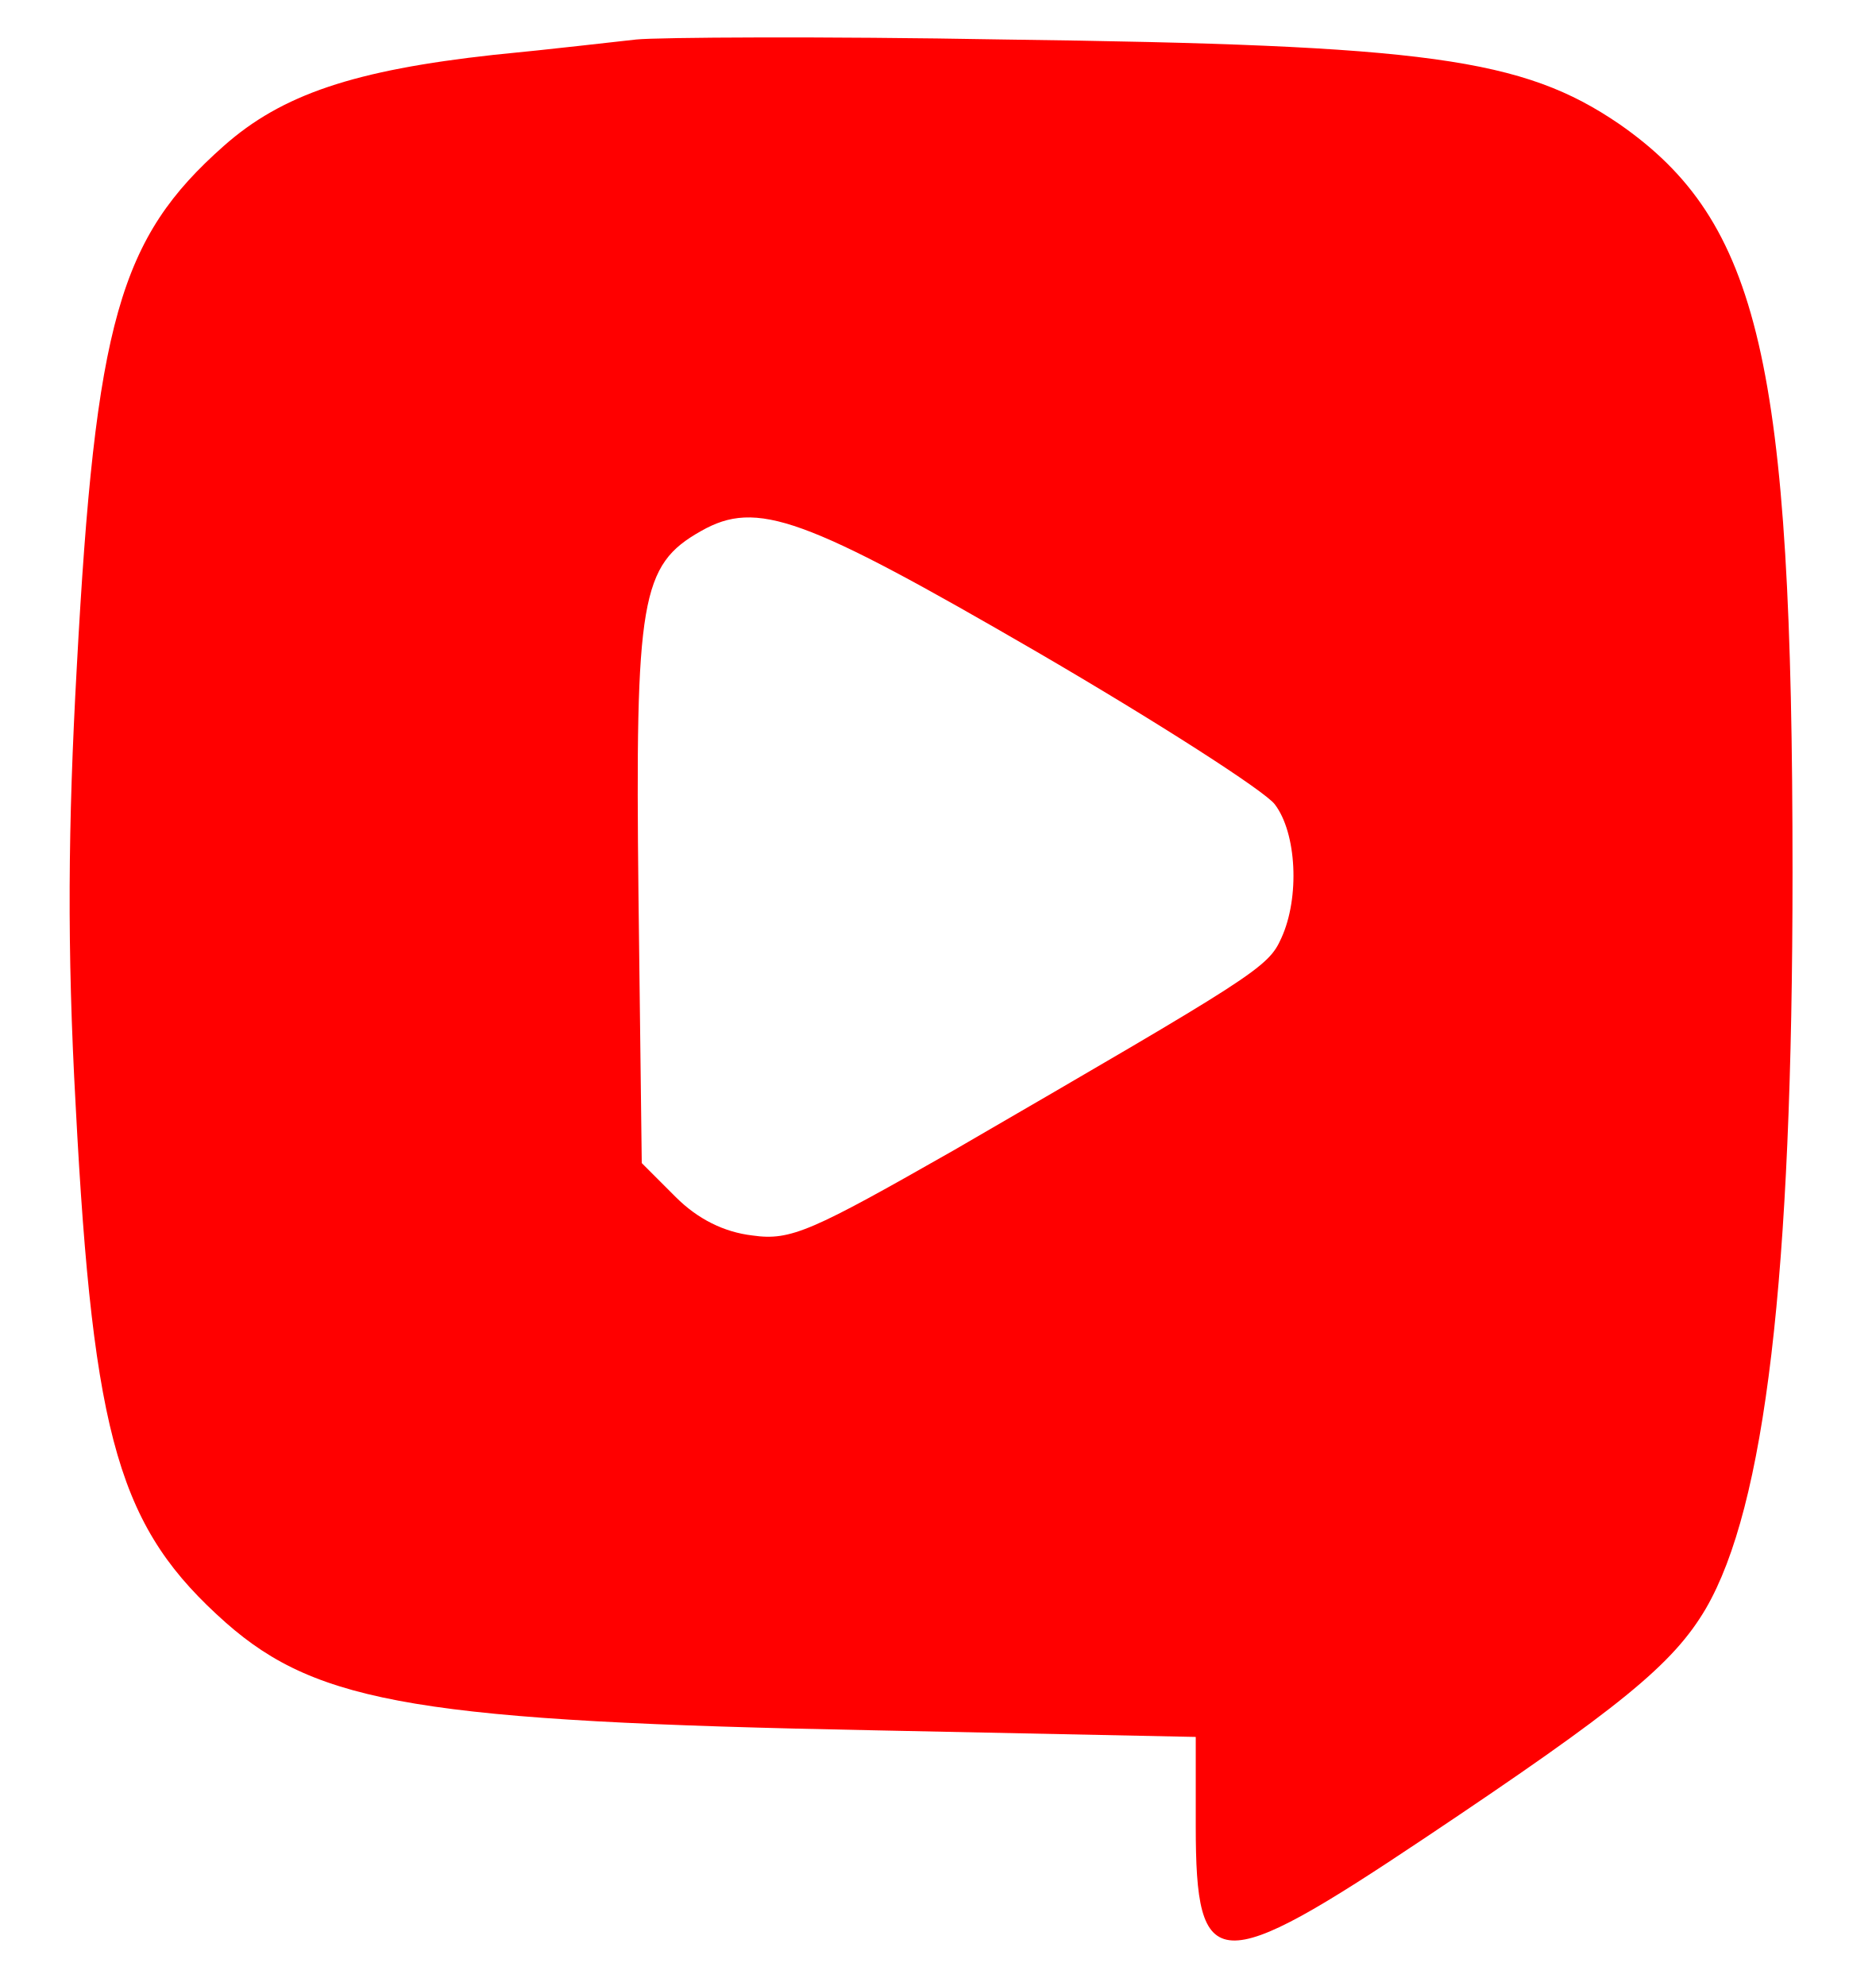
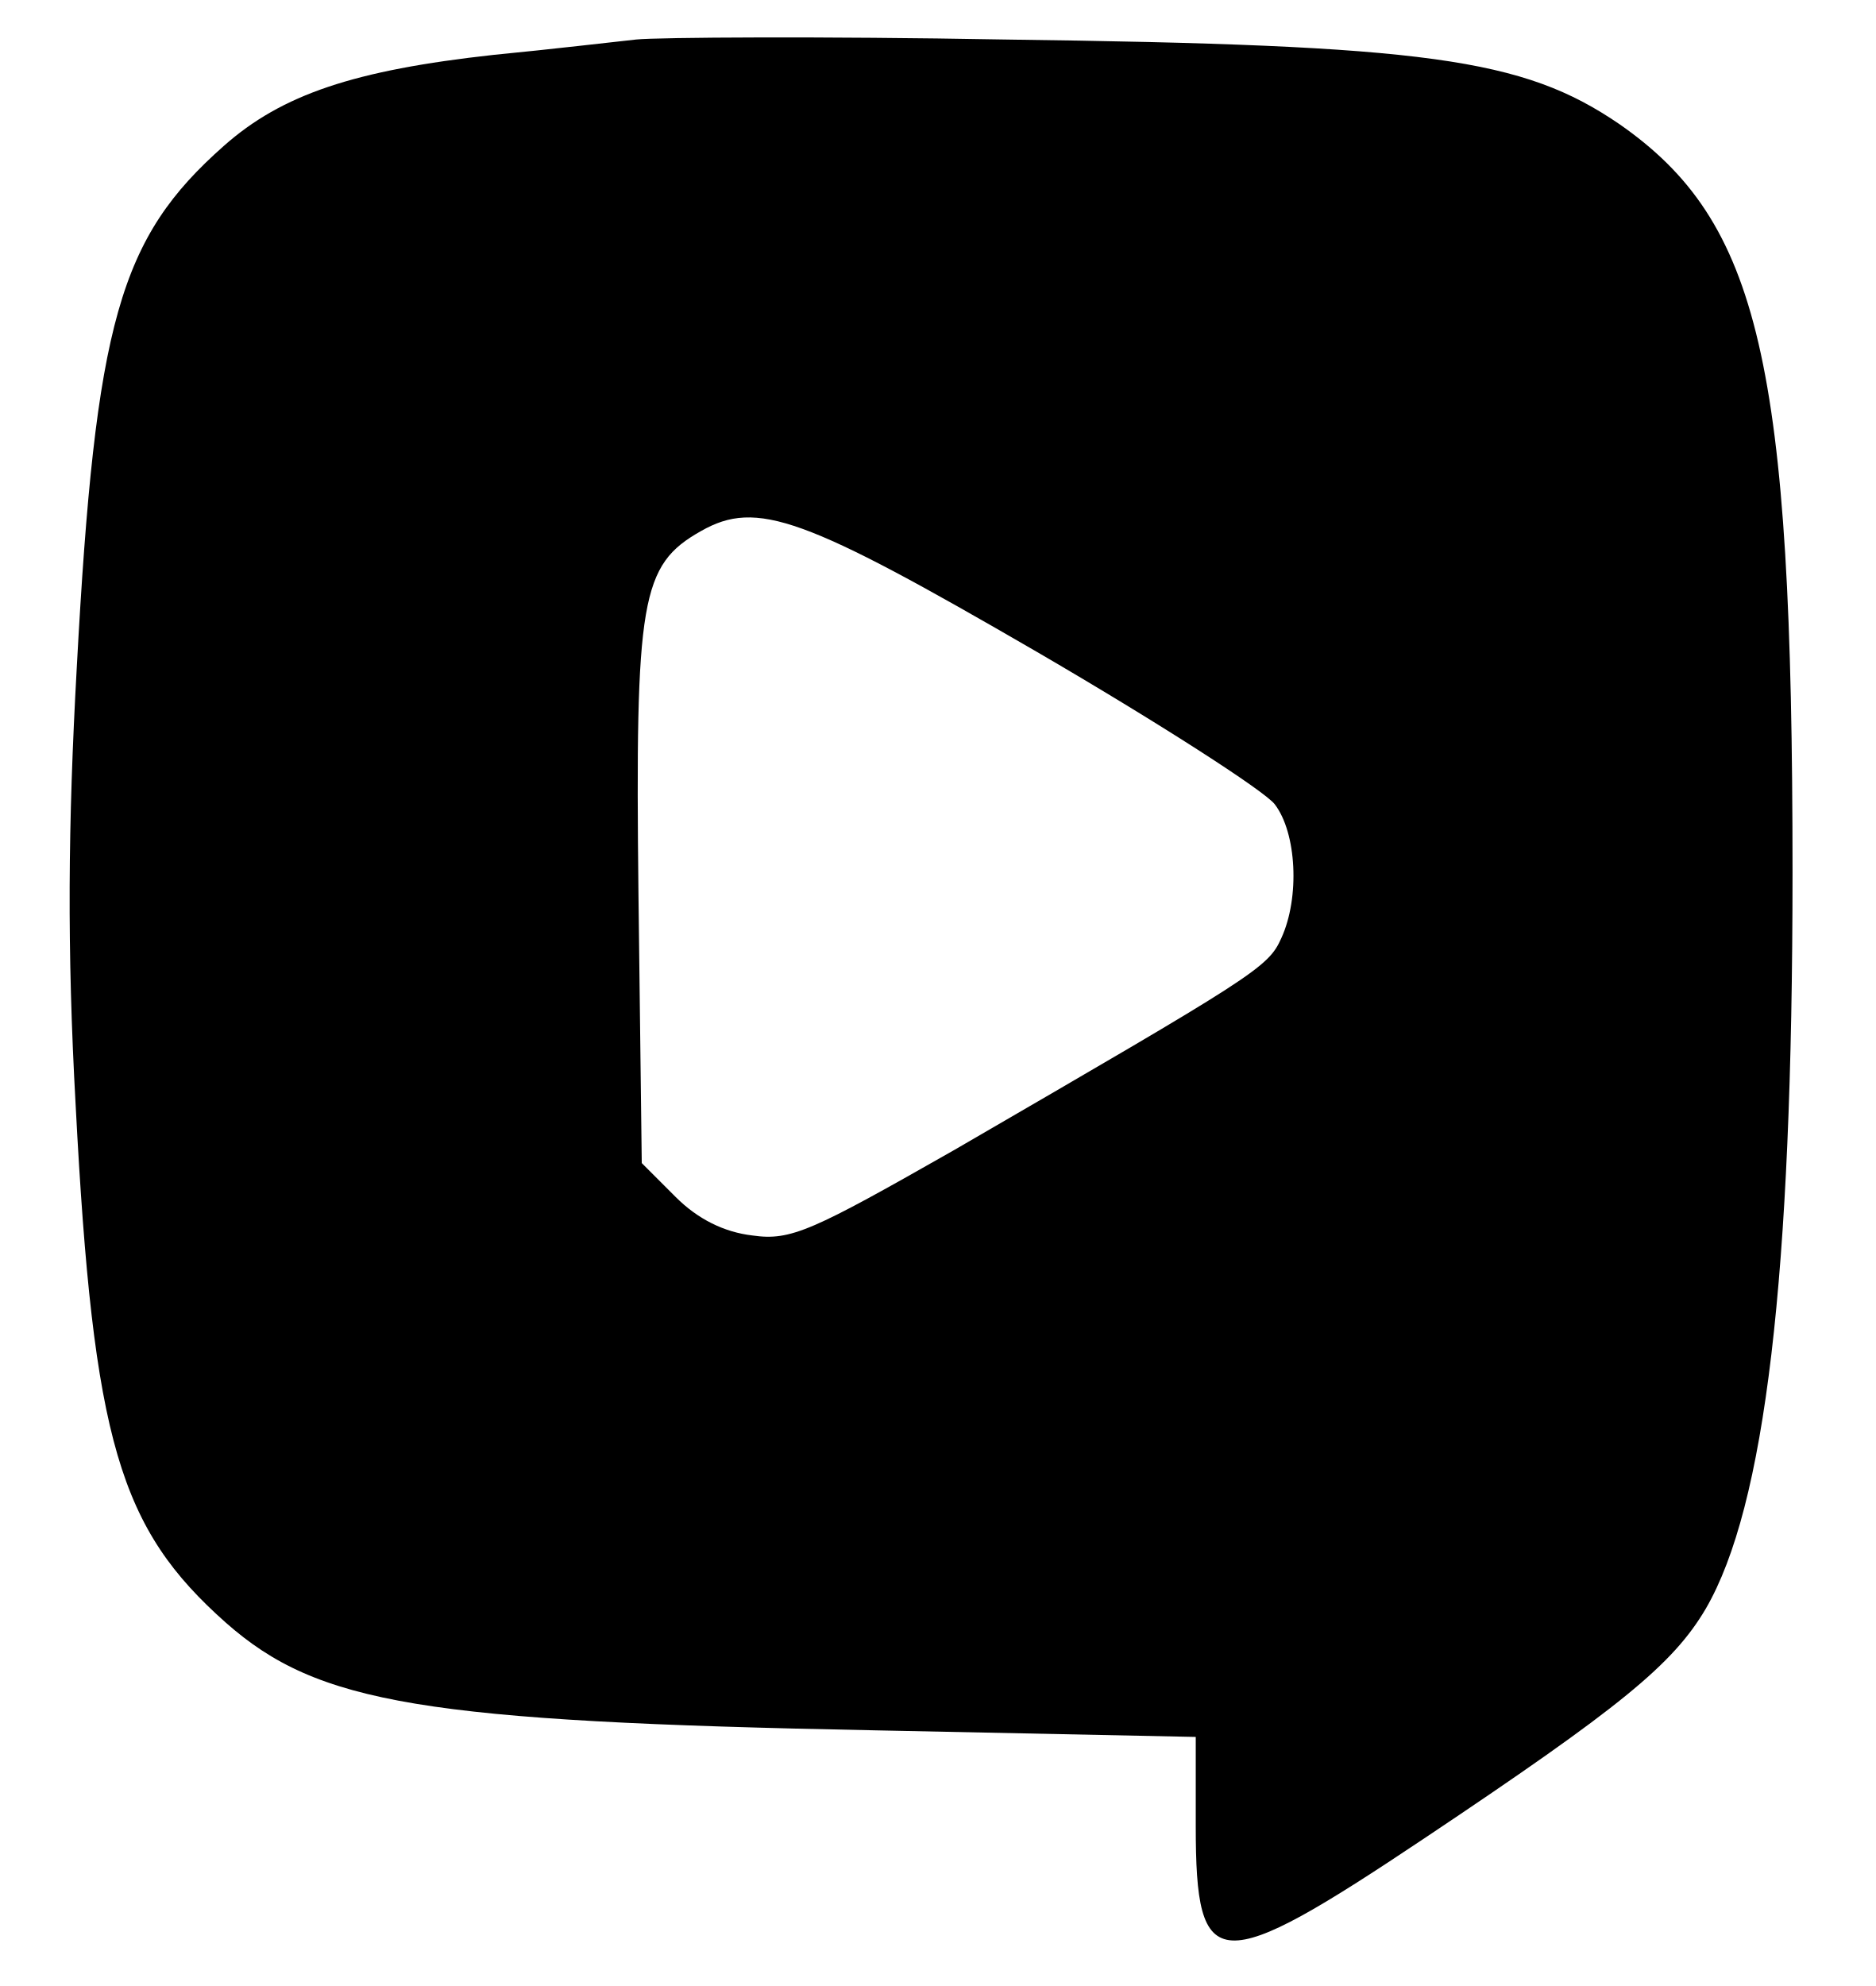
- <svg xmlns="http://www.w3.org/2000/svg" fill="#FF0000" version="1.0" width="171" height="181" viewBox="0 0 171 181" preserveAspectRatio="xMidYMid meet">
+ <svg xmlns="http://www.w3.org/2000/svg" version="1.0" width="171" height="181" viewBox="0 0 171 181" preserveAspectRatio="xMidYMid meet">
  <g transform="translate(0,181) scale(0.1,-0.1)" stroke="none">
    <path d="M580 1774 c-19 -2 -78 -9 -130 -14 -127 -14 -193 -36 -246 -83 -95 -84 -117 -160 -134 -475 -8 -144 -9 -256 -1 -400 16 -306 40 -385 137 -471 84 -74 180 -90 592 -98 l292 -6 0 -81 c0 -137 19 -138 209 -11 178 119 226 158 256 209 54 93 79 302 79 671 0 465 -30 593 -158 682 -88 60 -175 72 -561 77 -165 3 -316 2 -335 0z m365 -558 c110 -64 208 -127 217 -139 20 -26 23 -85 6 -122 -12 -27 -24 -34 -298 -193 -130 -74 -149 -83 -184 -78 -26 3 -50 15 -70 35 l-31 31 -3 245 c-3 269 2 300 57 331 51 29 94 13 306 -110z" />
  </g>
</svg>
